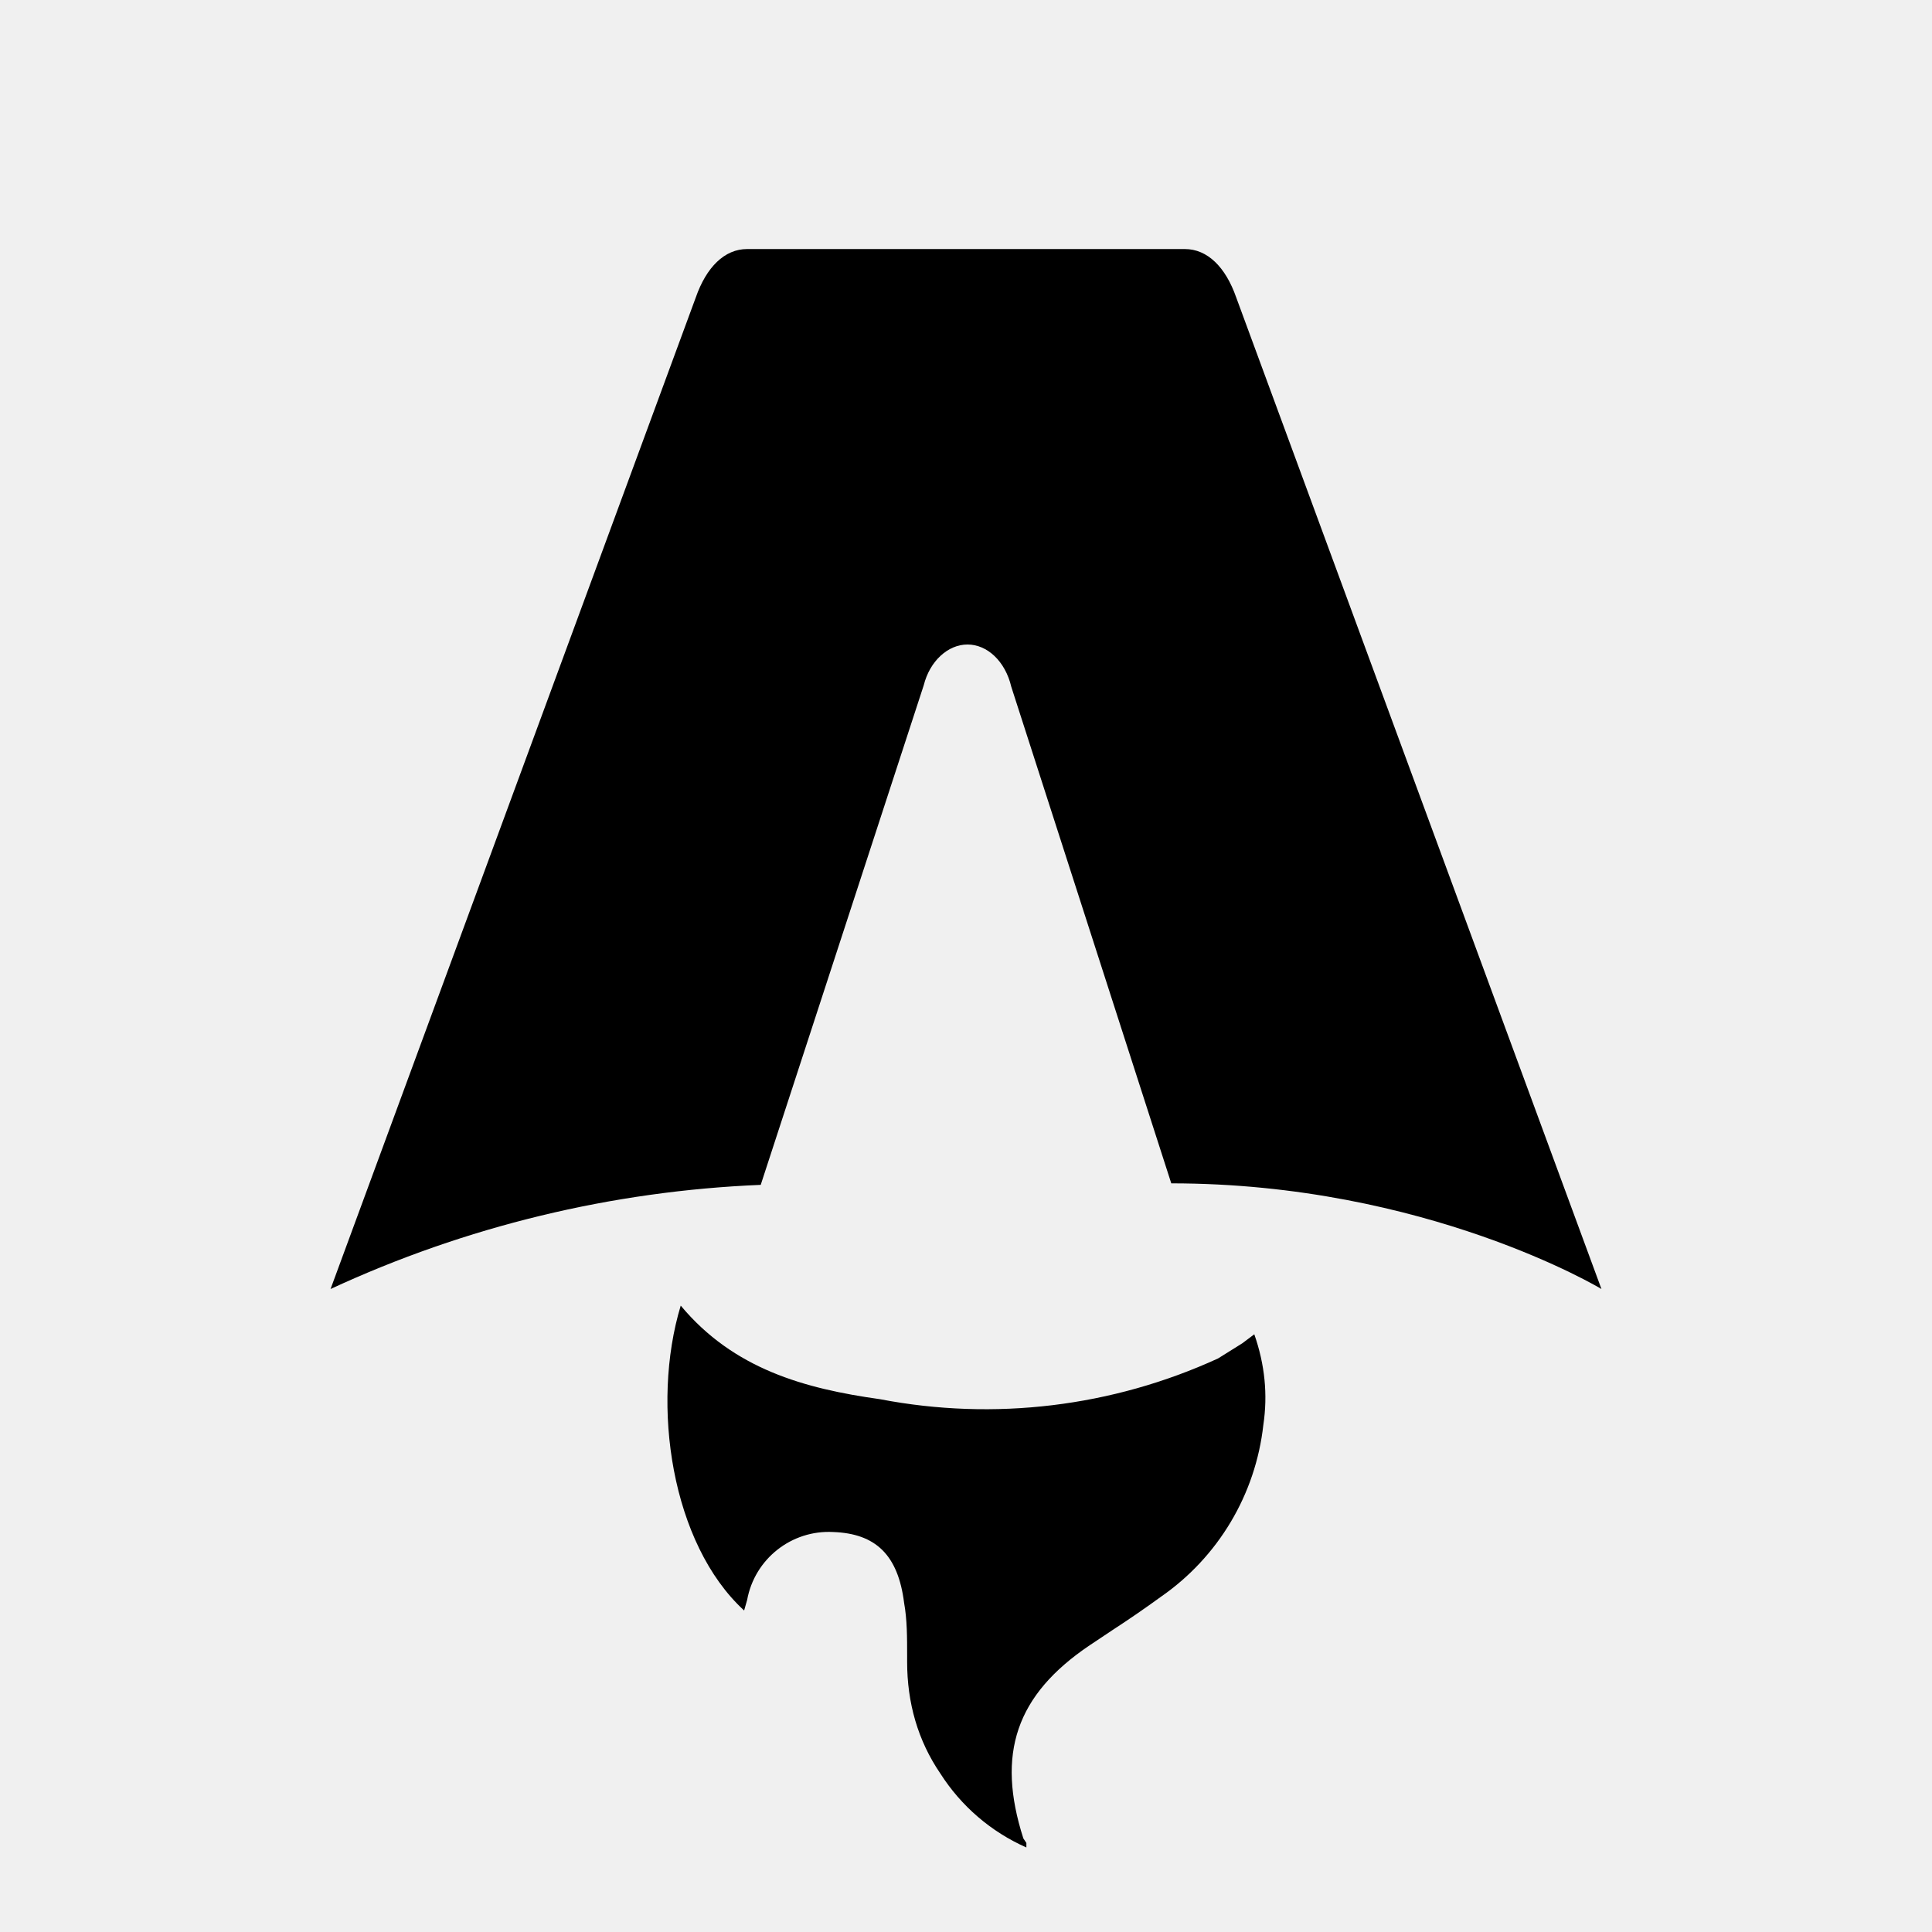
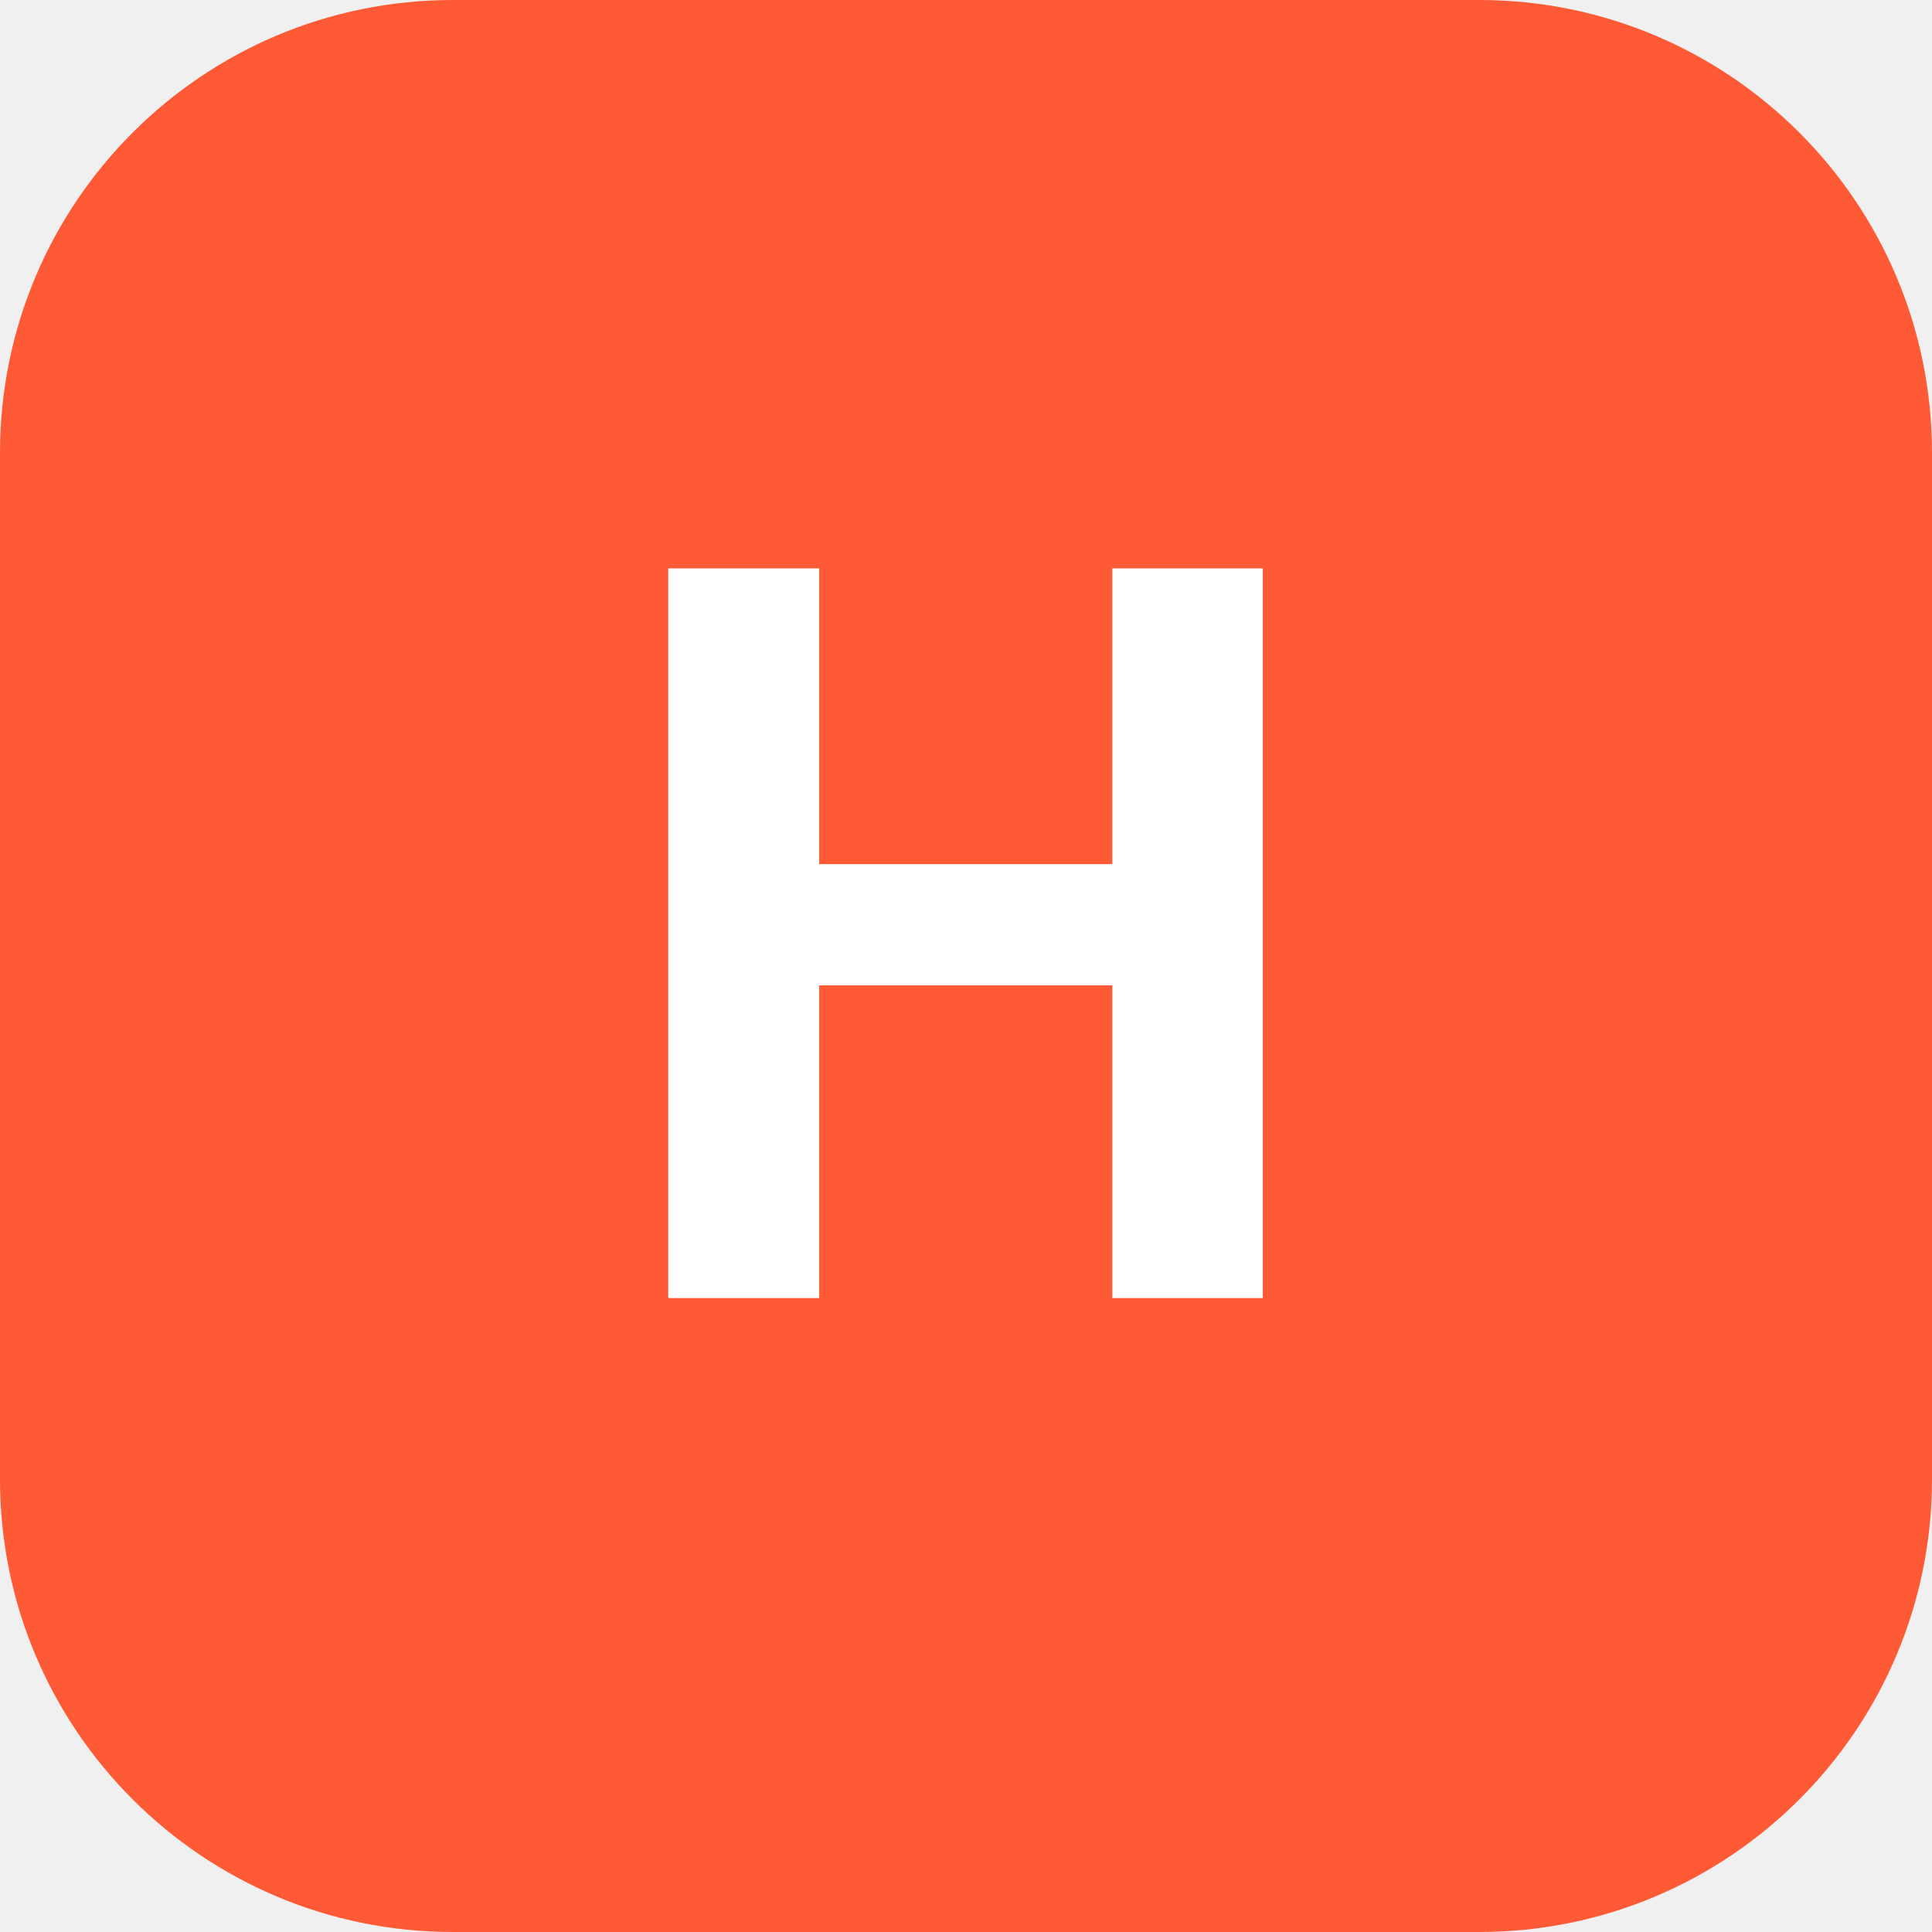
- <svg xmlns="http://www.w3.org/2000/svg" fill="none" viewBox="0 0 128 128">
-   <path d="M50.4 78.5a75.1 75.1 0 0 0-28.5 6.9l24.2-65.7c.7-2 1.9-3.2 3.4-3.2h29c1.5 0 2.7 1.2 3.4 3.2l24.2 65.7s-11.6-7-28.5-7L67 45.5c-.4-1.7-1.6-2.8-2.9-2.8-1.3 0-2.5 1.1-2.9 2.7L50.4 78.5Zm-1.1 28.2Zm-4.2-20.2c-2 6.6-.6 15.8 4.2 20.2a17.5 17.5 0 0 1 .2-.7 5.5 5.5 0 0 1 5.7-4.5c2.8.1 4.3 1.5 4.7 4.7.2 1.1.2 2.3.2 3.5v.4c0 2.7.7 5.2 2.2 7.4a13 13 0 0 0 5.7 4.9v-.3l-.2-.3c-1.8-5.6-.5-9.5 4.4-12.8l1.5-1a73 73 0 0 0 3.2-2.2 16 16 0 0 0 6.8-11.4c.3-2 .1-4-.6-6l-.8.6-1.6 1a37 37 0 0 1-22.4 2.7c-5-.7-9.7-2-13.2-6.2Z" />
-   <style>
-         path { fill: #000; }
-         @media (prefers-color-scheme: dark) {
-             path { fill: #FFF; }
-         }
-     </style>
+ <svg xmlns="http://www.w3.org/2000/svg" viewBox="0 0 128 128">
+   <rect width="128" height="128" rx="30" fill="#FF5A36" />
+   <text x="64" y="86" text-anchor="middle" font-family="system-ui, -apple-system, 'Segoe UI', Roboto, Arial, sans-serif" font-size="68" font-weight="700" fill="#FFFFFF">H</text>
</svg>
